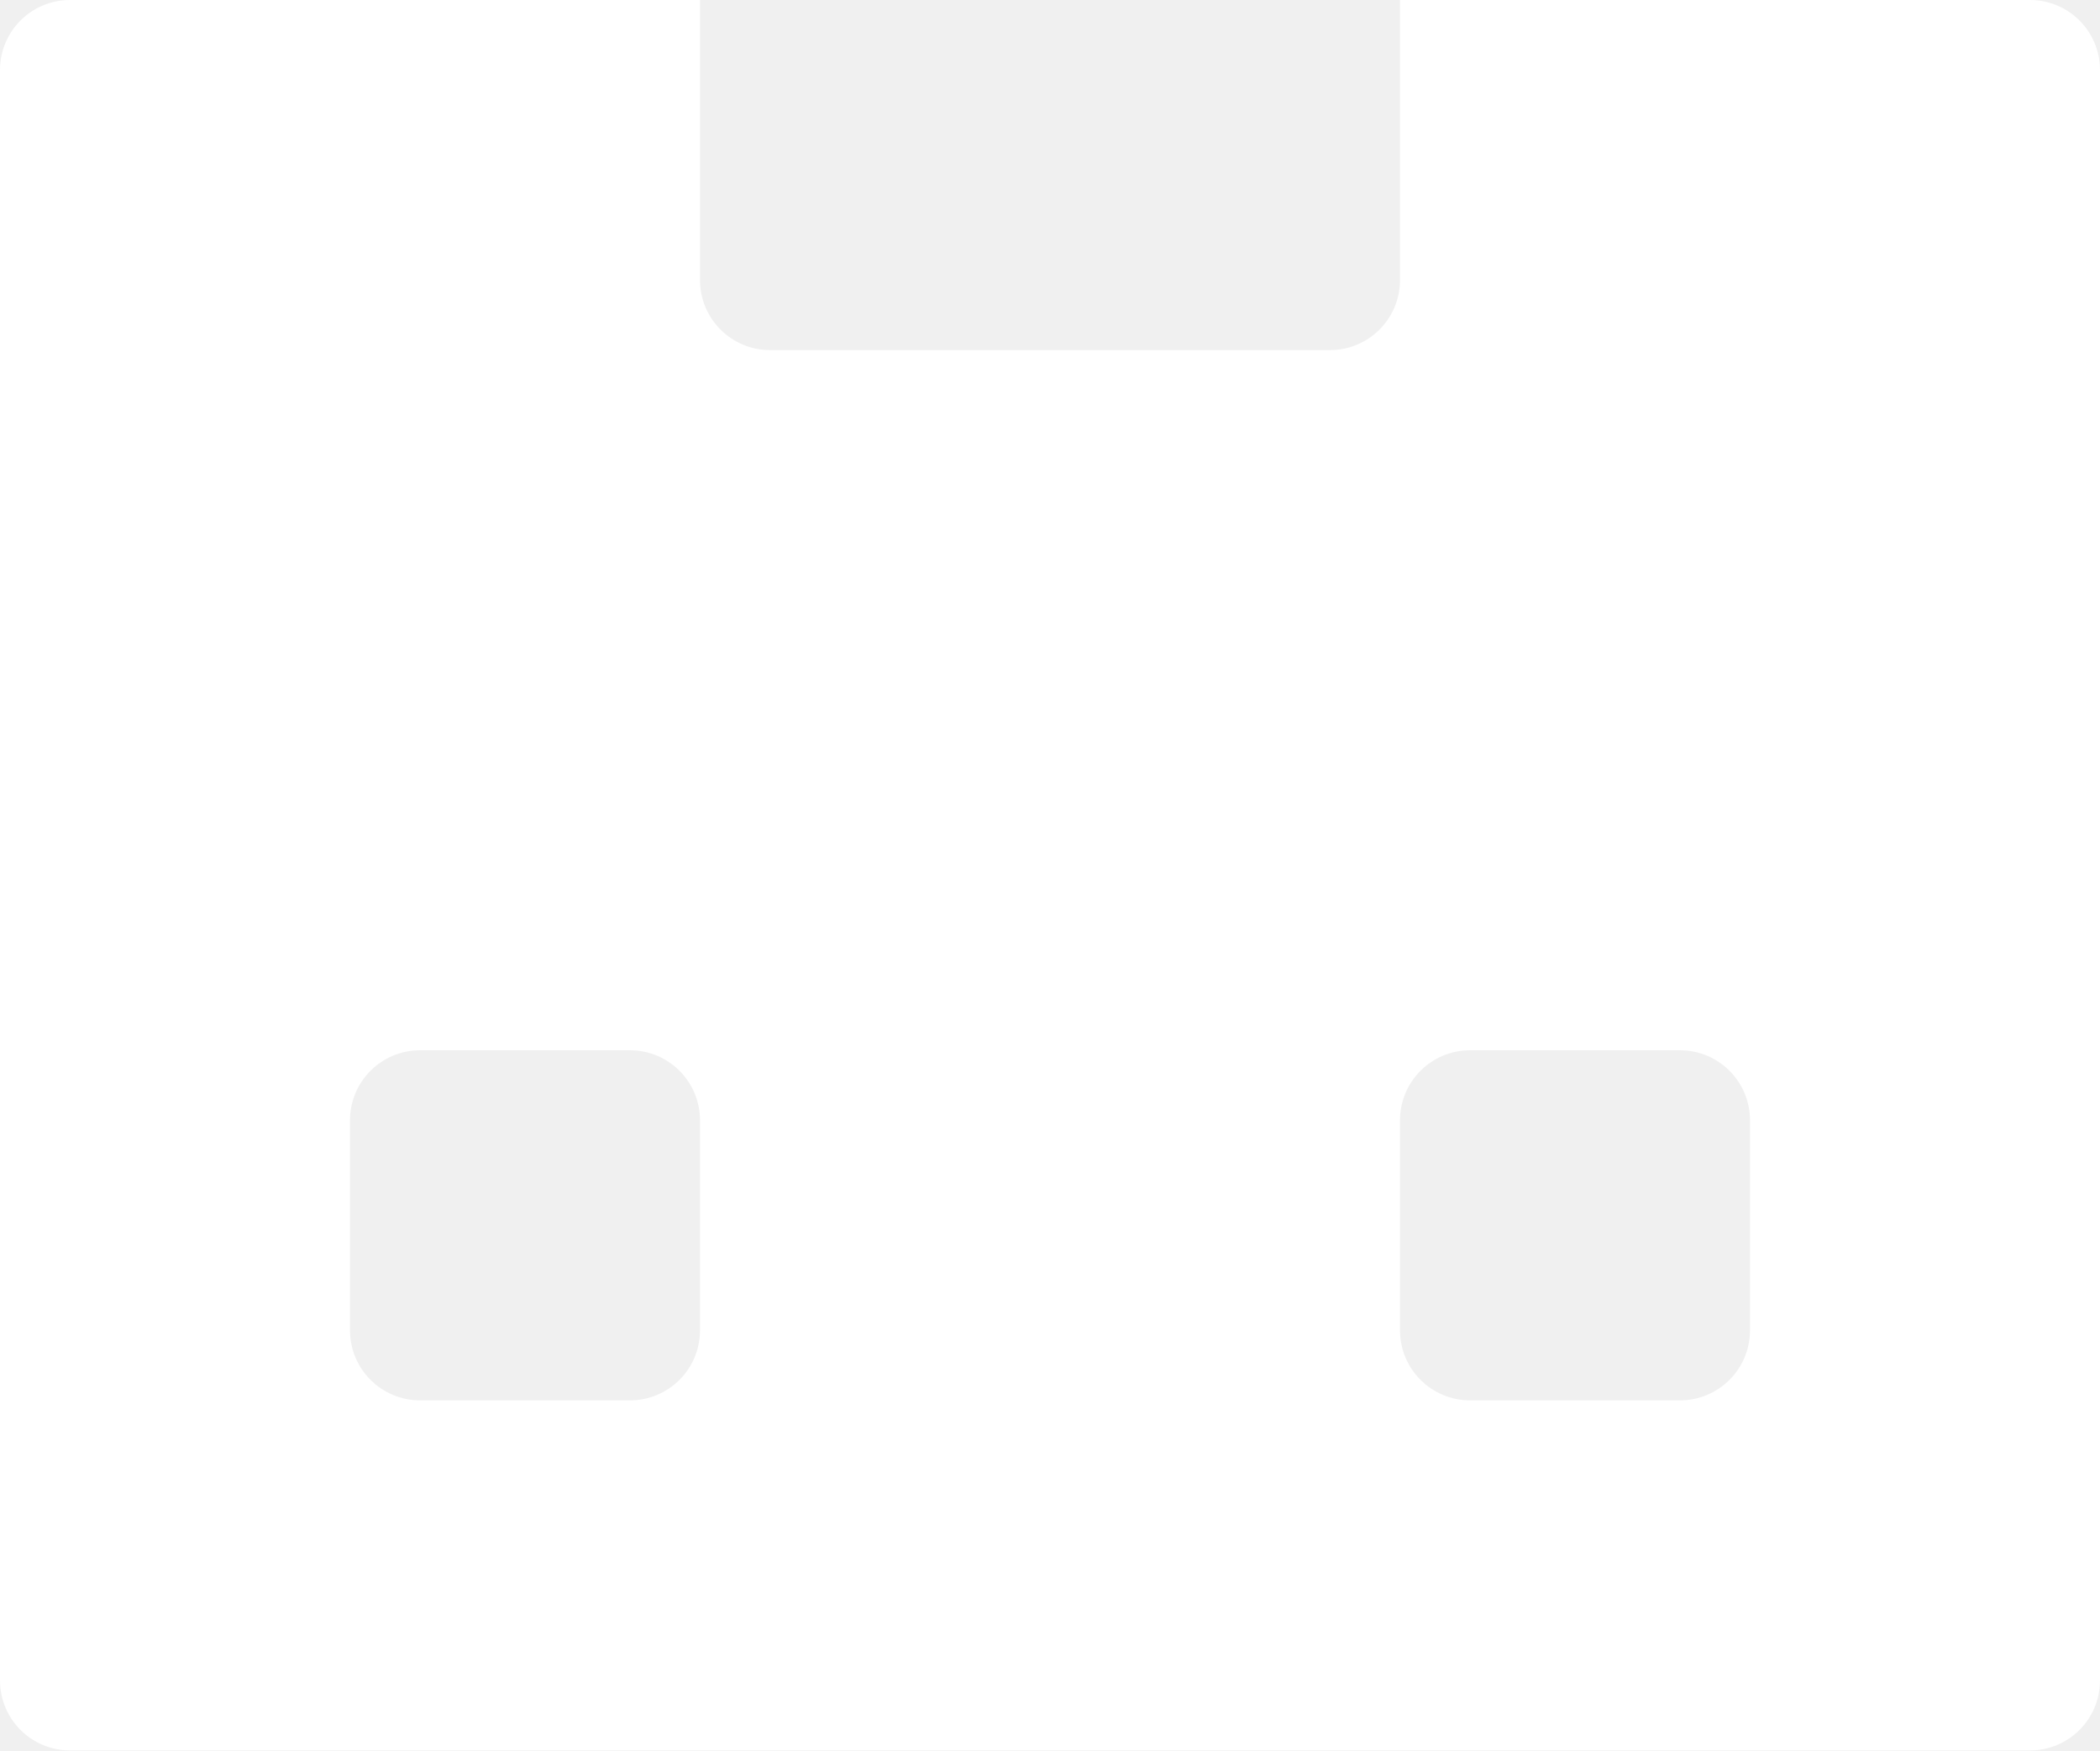
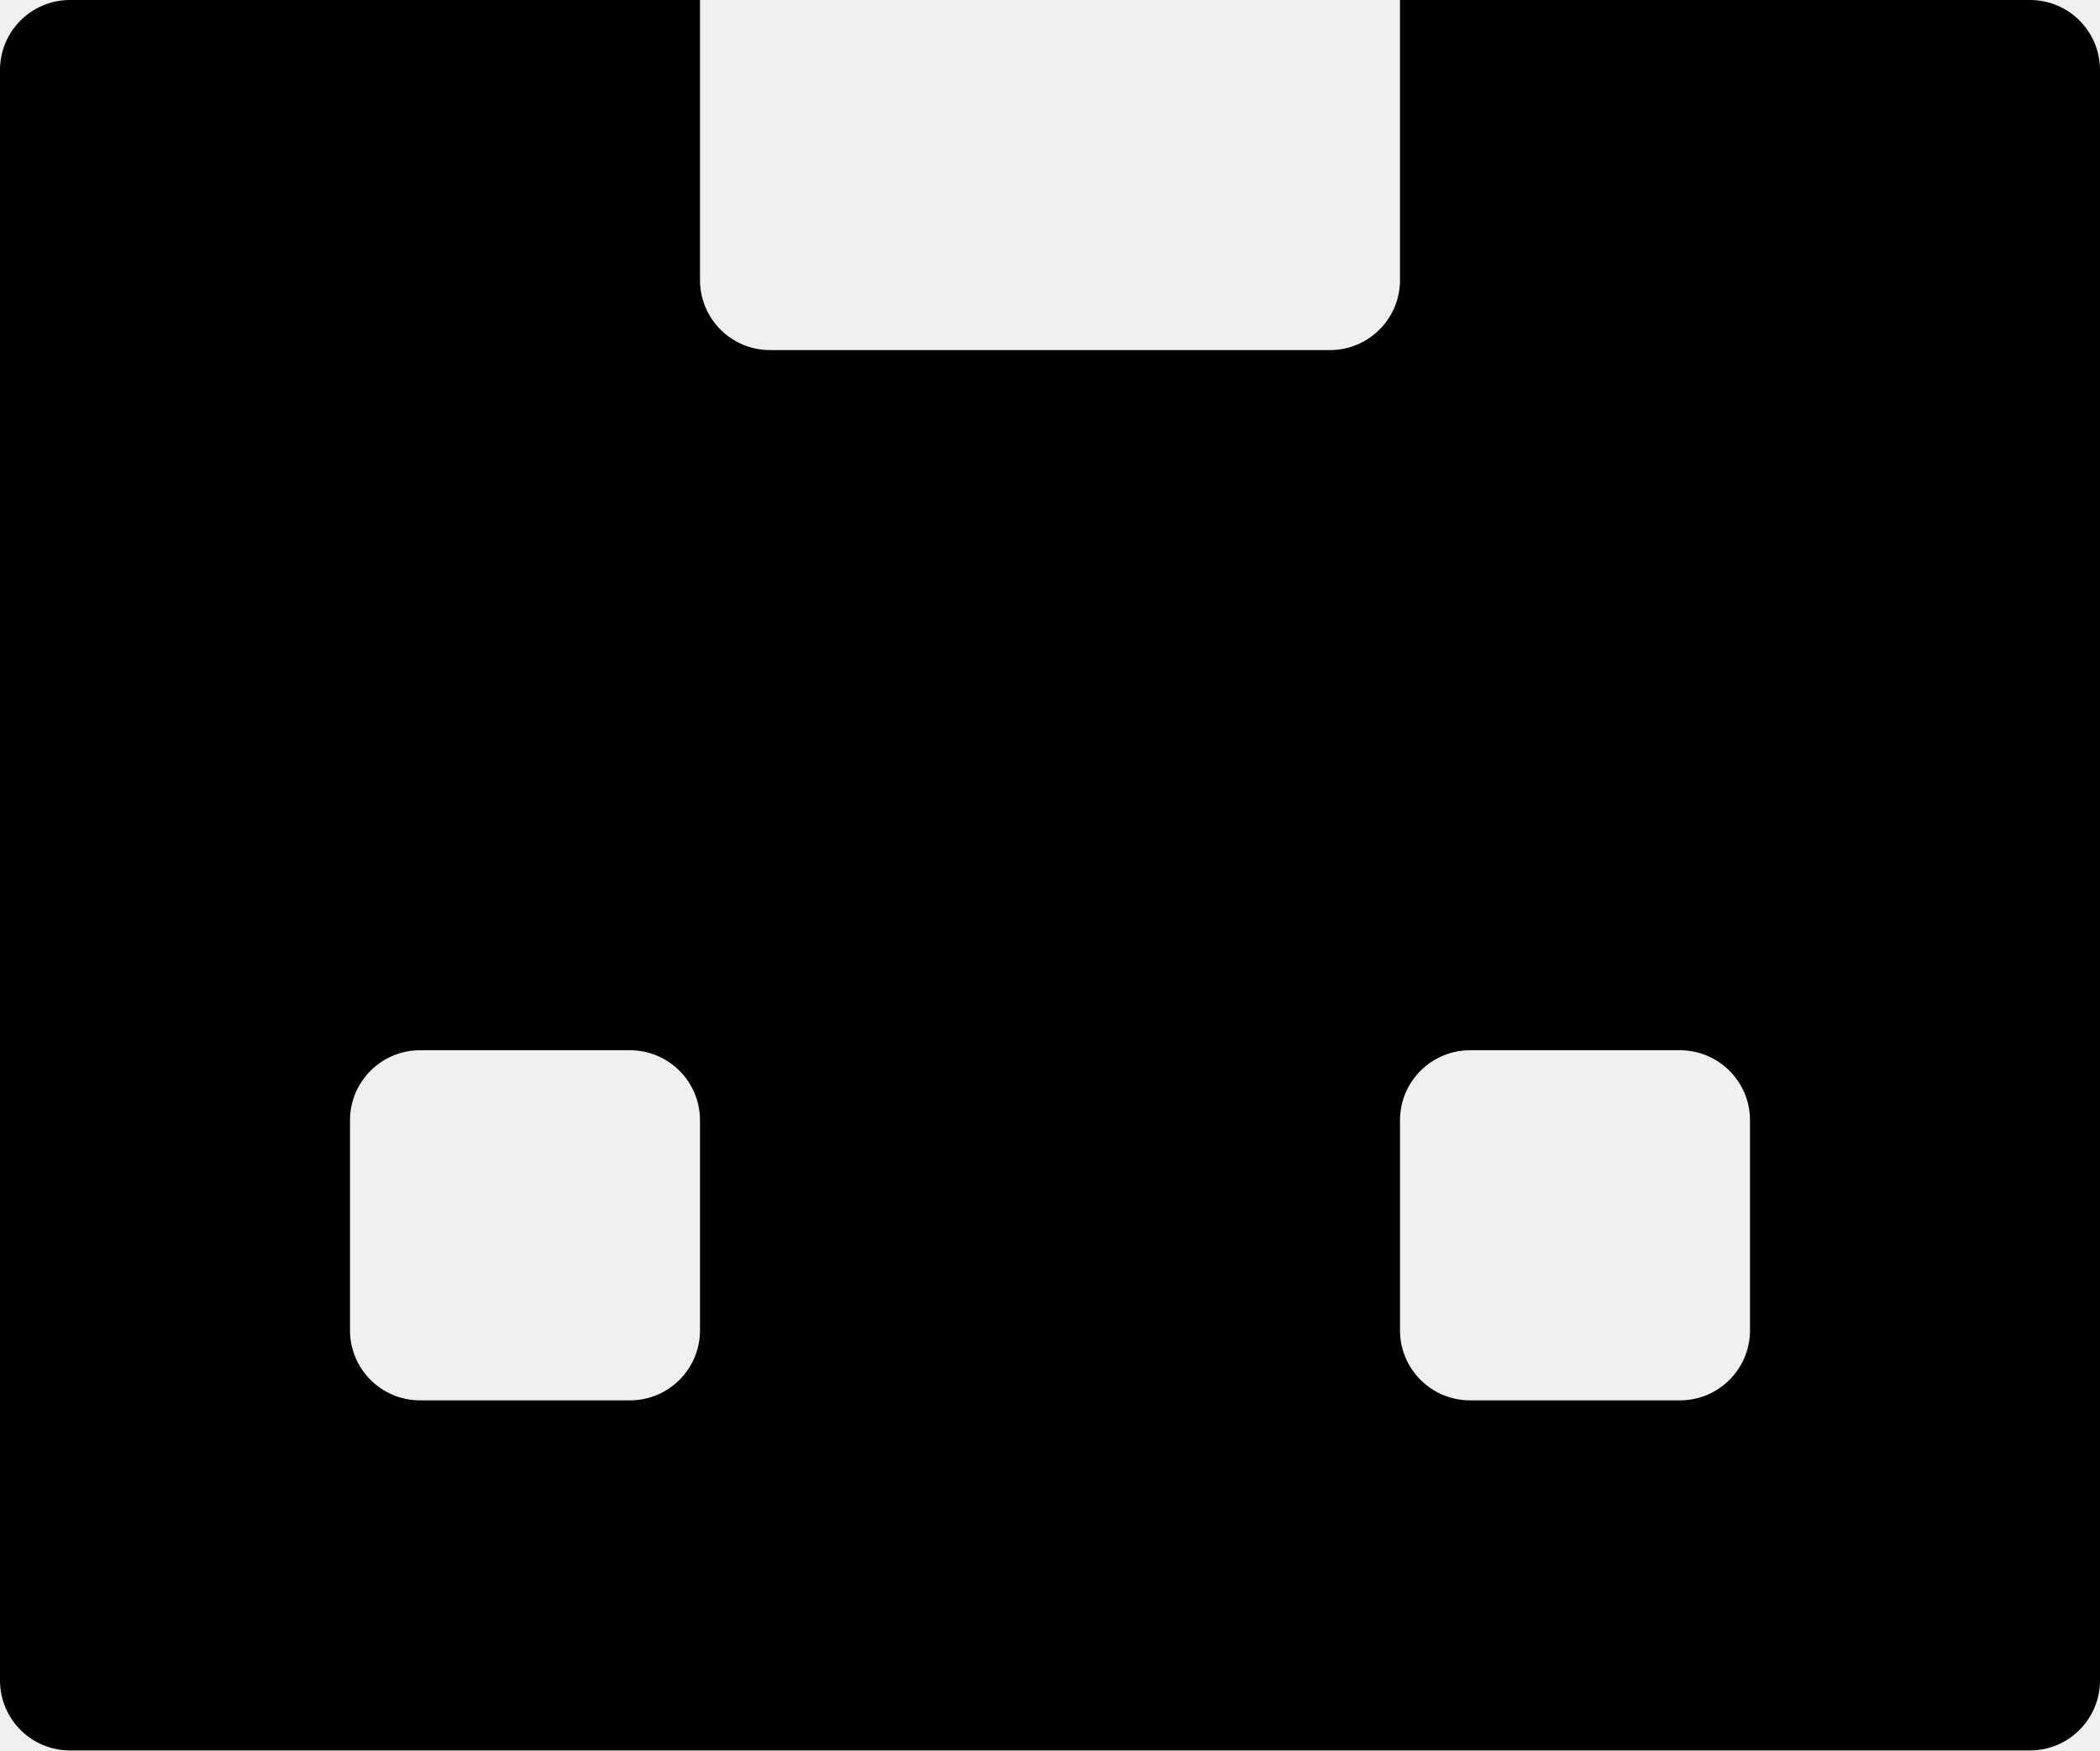
<svg xmlns="http://www.w3.org/2000/svg" width="150" height="125" viewBox="0 0 150 125" fill="none">
-   <path d="M50 20C50 22.761 52.239 25 55 25H95C97.761 25 100 22.761 100 20V0H145C147.761 1.40936e-07 150 2.239 150 5V120C150 122.761 147.761 125 145 125H5C2.239 125 1.44958e-06 122.761 0 120V5C0 2.239 2.239 2.25497e-06 5 0H50V20ZM30 75C27.239 75 25 77.239 25 80V95C25 97.761 27.239 100 30 100H45C47.761 100 50 97.761 50 95V80C50 77.239 47.761 75 45 75H30ZM105 75C102.239 75 100 77.239 100 80V95C100 97.761 102.239 100 105 100H120C122.761 100 125 97.761 125 95V80C125 77.239 122.761 75 120 75H105Z" fill="white" />
+   <path d="M50 20C50 22.761 52.239 25 55 25H95C97.761 25 100 22.761 100 20V0H145C147.761 1.40936e-07 150 2.239 150 5V120C150 122.761 147.761 125 145 125H5C2.239 125 1.44958e-06 122.761 0 120V5C0 2.239 2.239 2.25497e-06 5 0H50V20ZM30 75C27.239 75 25 77.239 25 80V95C25 97.761 27.239 100 30 100H45C47.761 100 50 97.761 50 95V80C50 77.239 47.761 75 45 75H30ZM105 75C102.239 75 100 77.239 100 80V95C100 97.761 102.239 100 105 100H120C122.761 100 125 97.761 125 95V80C125 77.239 122.761 75 120 75H105Z" fill="currentColor" />
</svg>
